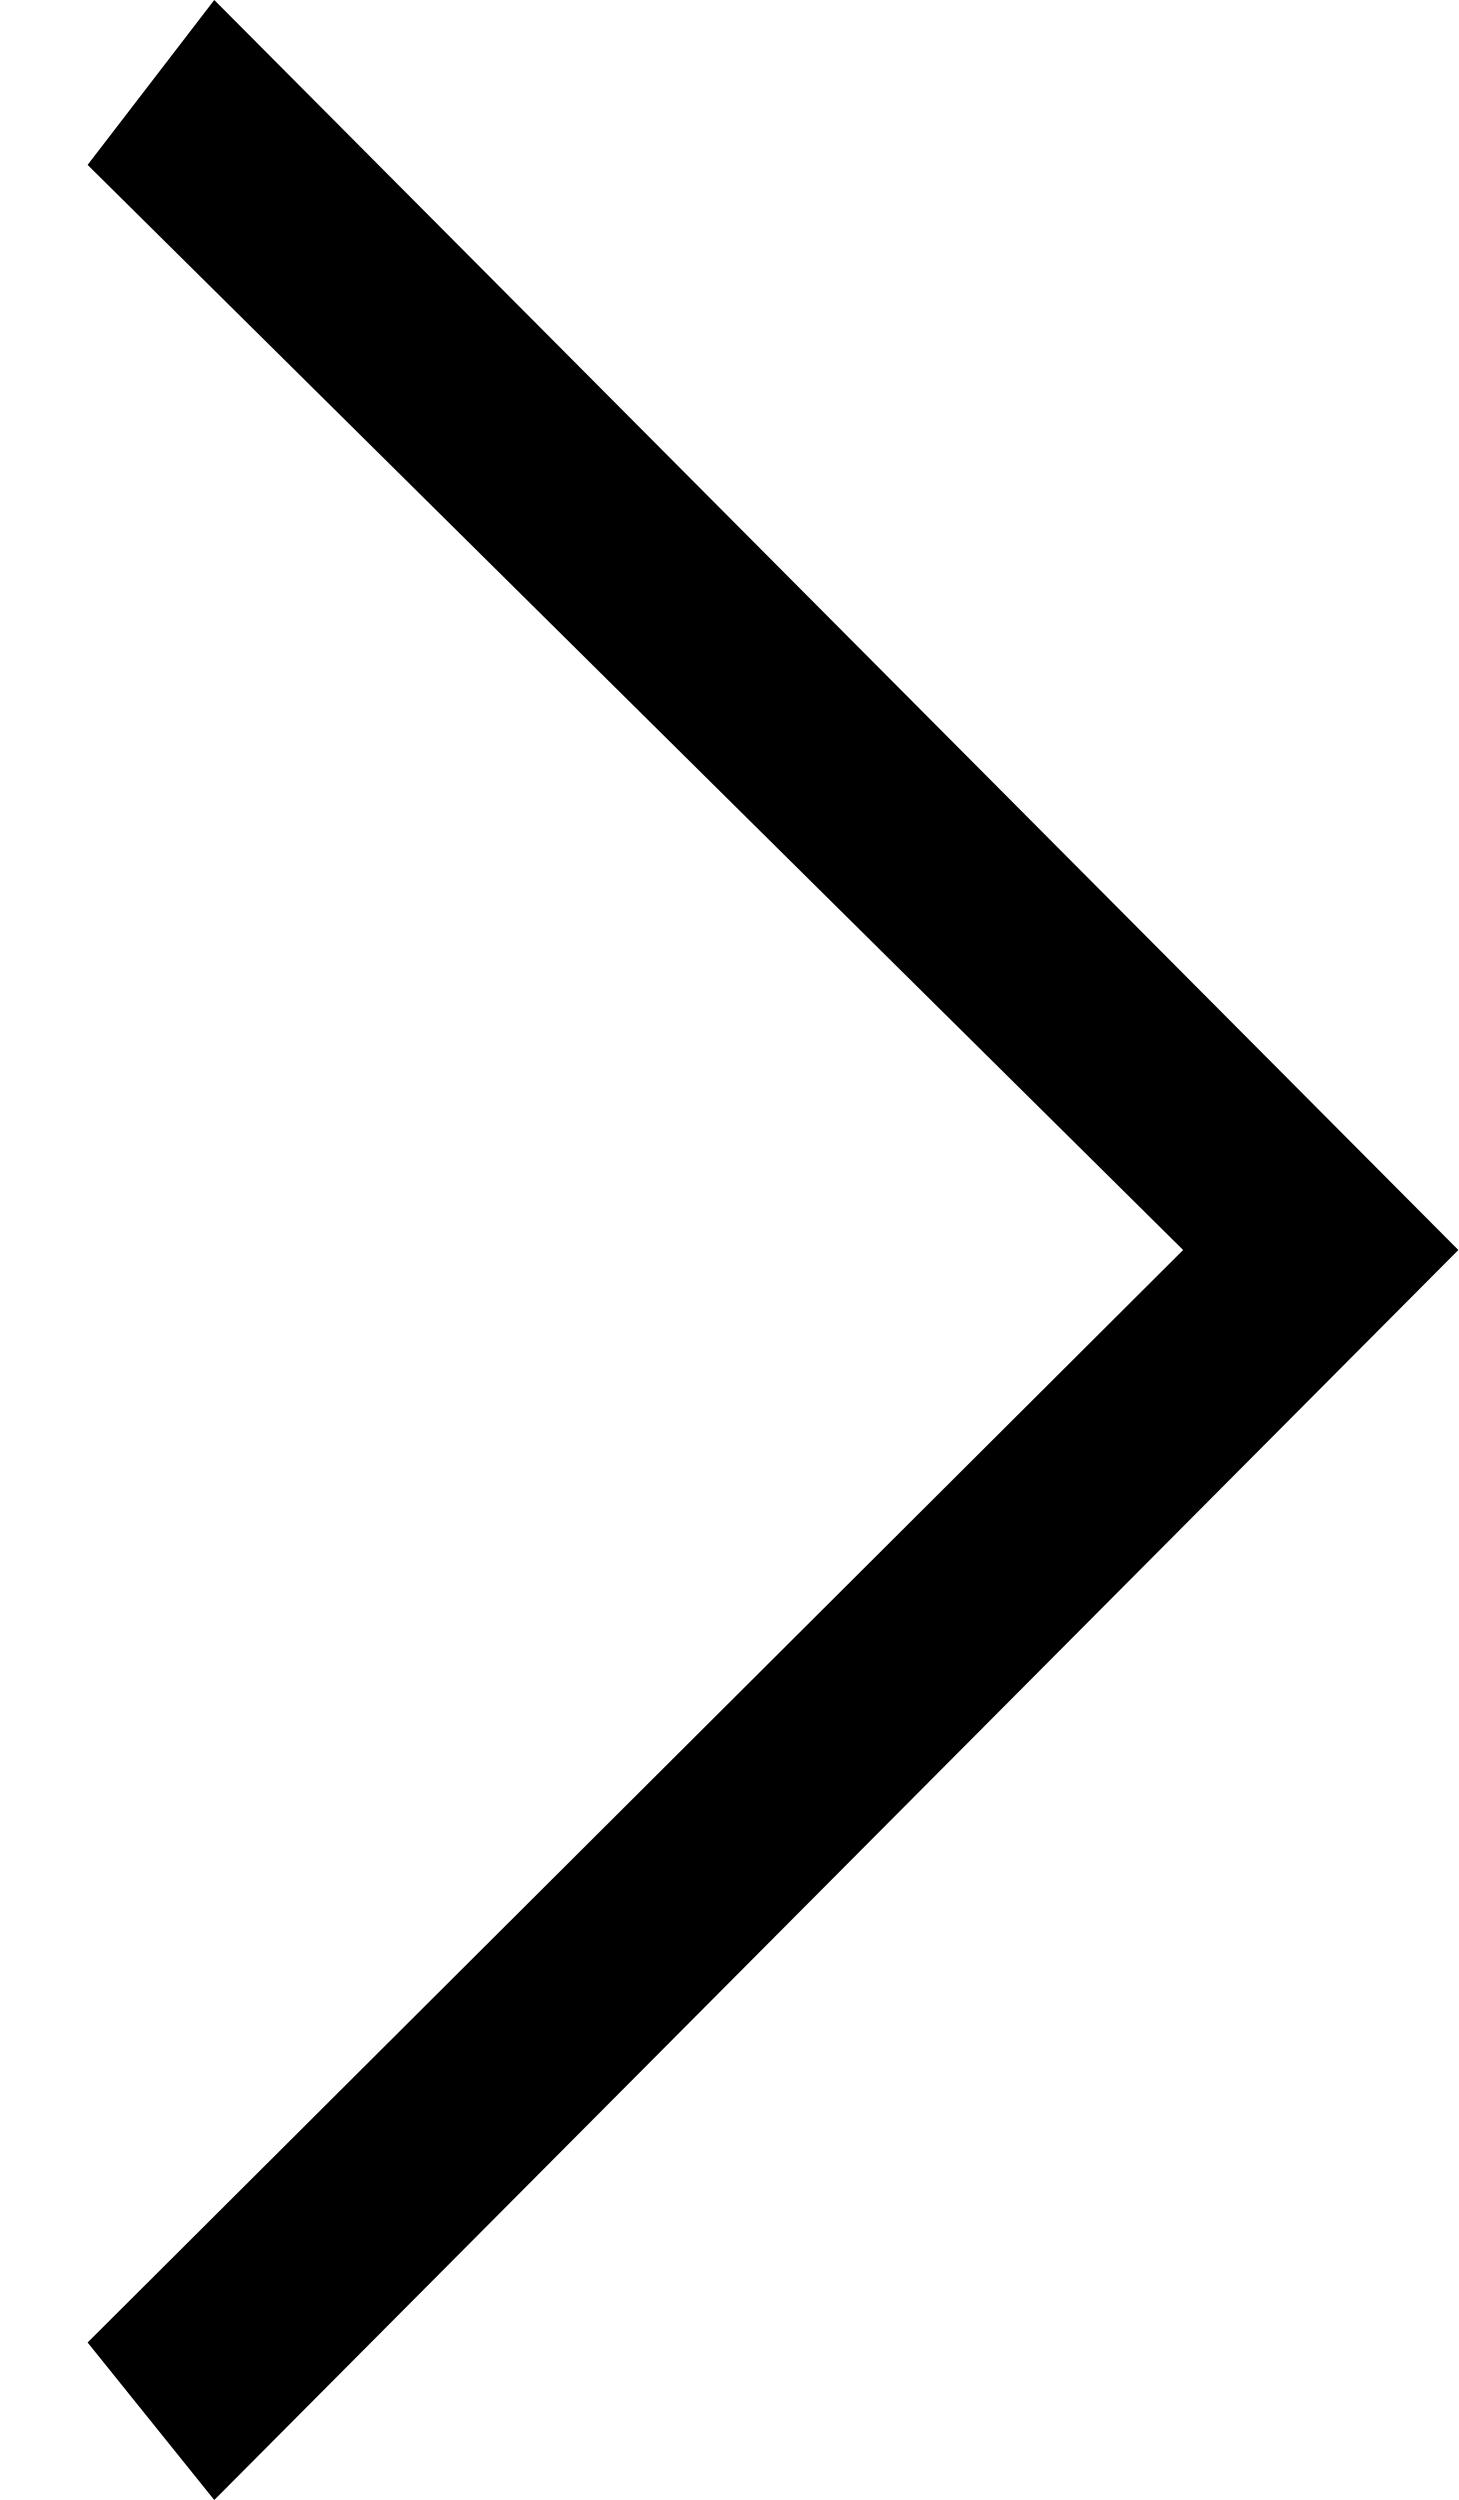
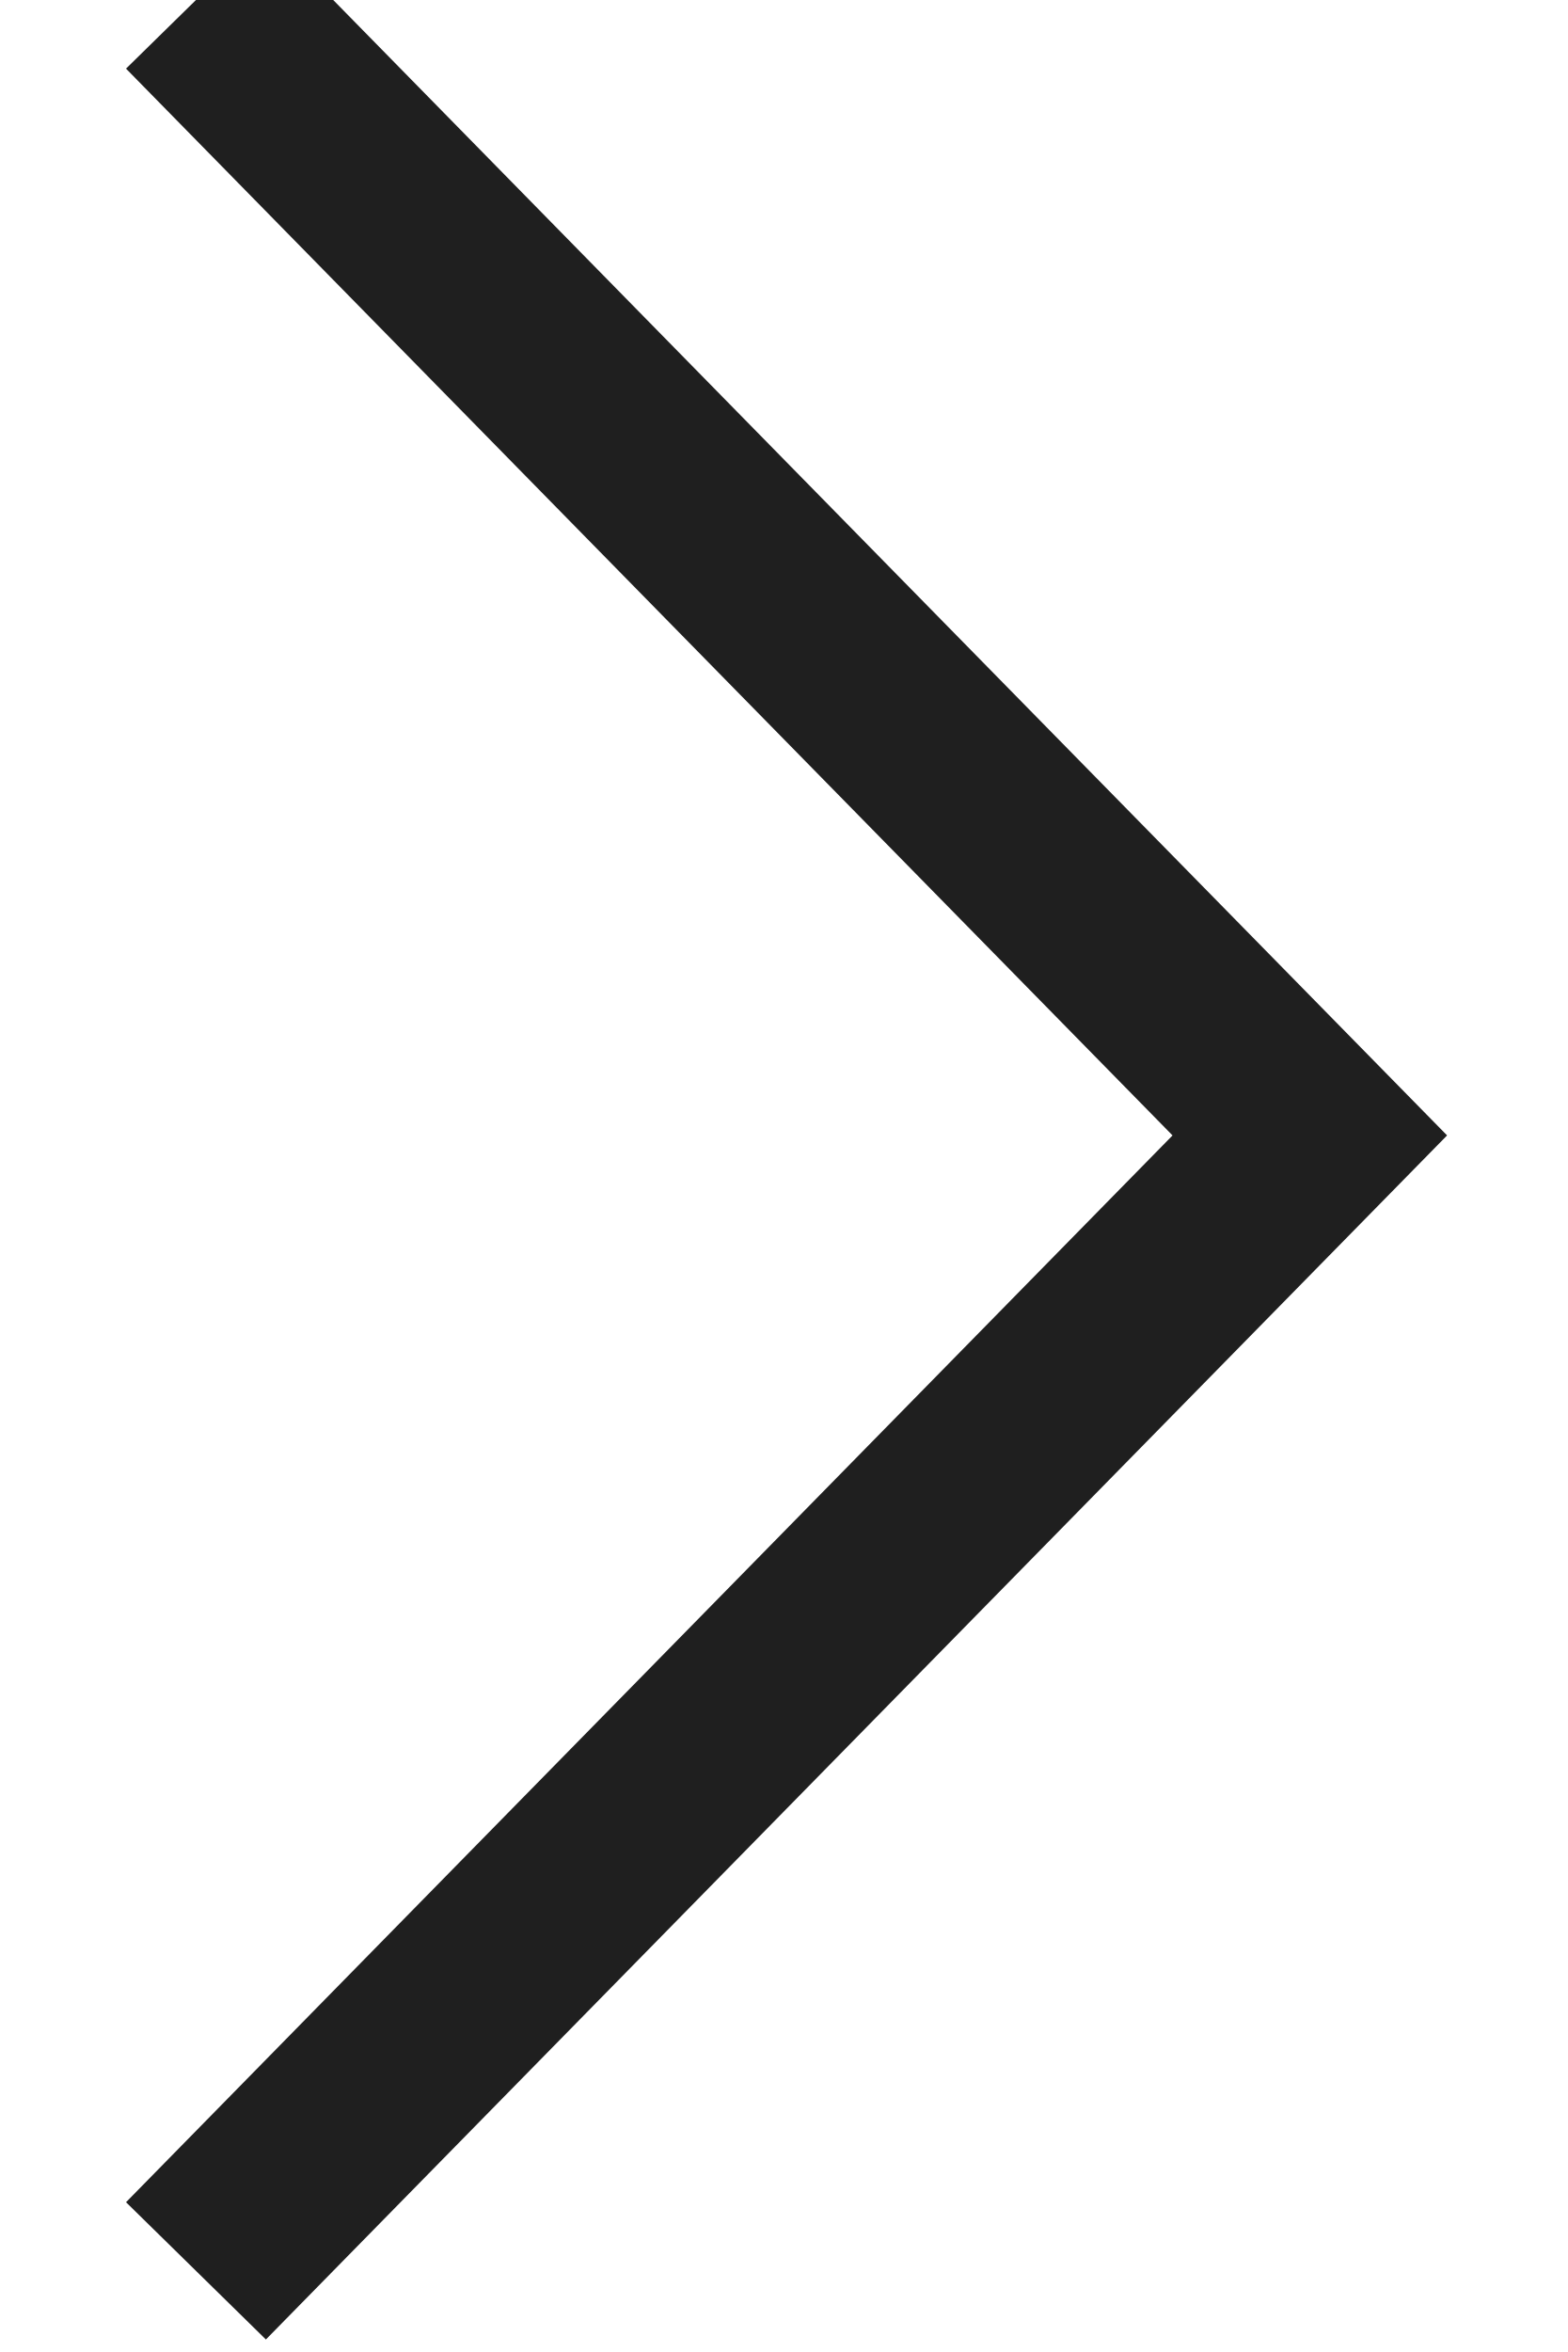
- <svg xmlns="http://www.w3.org/2000/svg" width="14px" height="24px" viewBox="0 0 14 24" version="1.1">
+ <svg xmlns="http://www.w3.org/2000/svg" width="8px" height="12px" viewBox="0 0 8 12" version="1.1">
  <defs />
-   <g id="Page-1" stroke="none" stroke-width="1" fill="none" fill-rule="evenodd">
-     <polygon id="Shape" fill="#000000" points="0.841 1.583 2.057 0 14 12 2.057 24 0.841 22.488 11.358 12" />
+   <g id="1440" stroke="none" stroke-width="1" fill="none" fill-rule="evenodd">
+     <g id="1680_ST_4.2_PE_CAS-OnlineMarketing@2x" transform="translate(-384, -346)" stroke="#1F1F1F">
+       <g id="content">
+         <g id="breadcrumb_arrow" transform="translate(385, 346)">
+           <path d="M0,0 C0,0 1.556,1.586 2.334,2.379 C3.45,3.517 5.684,5.793 5.684,5.793 L0,11.586" />
+         </g>
+       </g>
+     </g>
  </g>
</svg>
